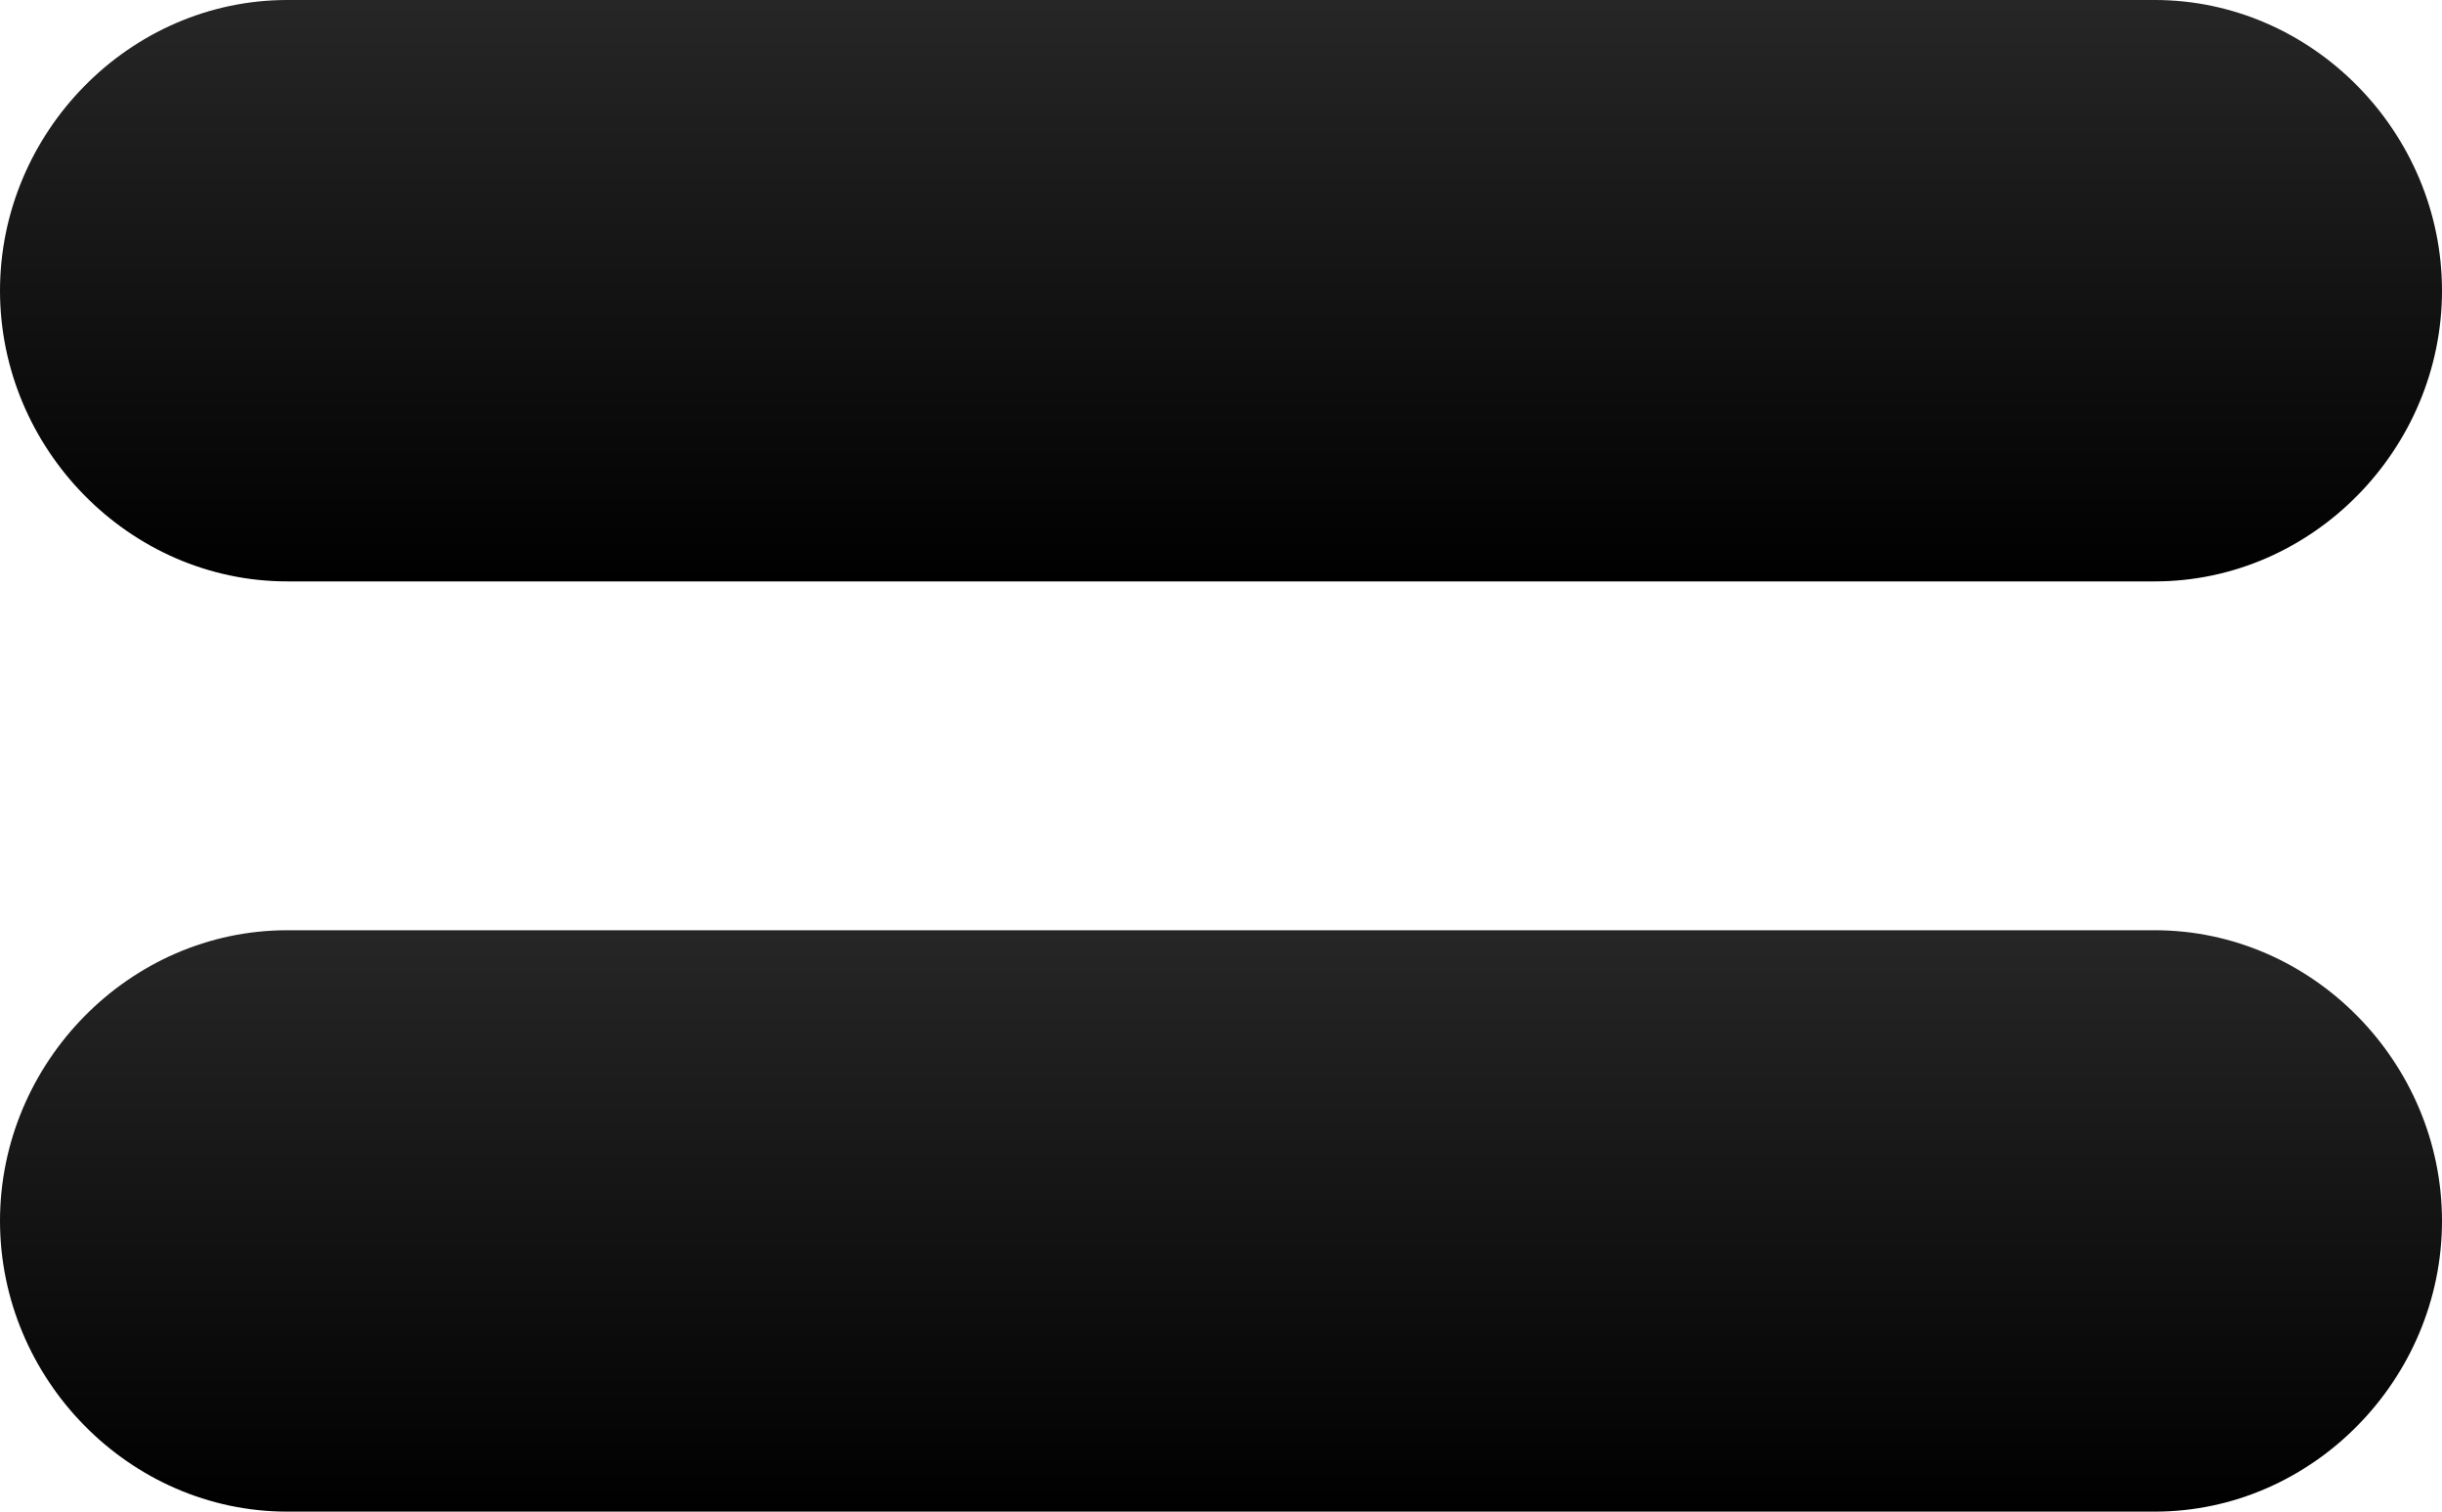
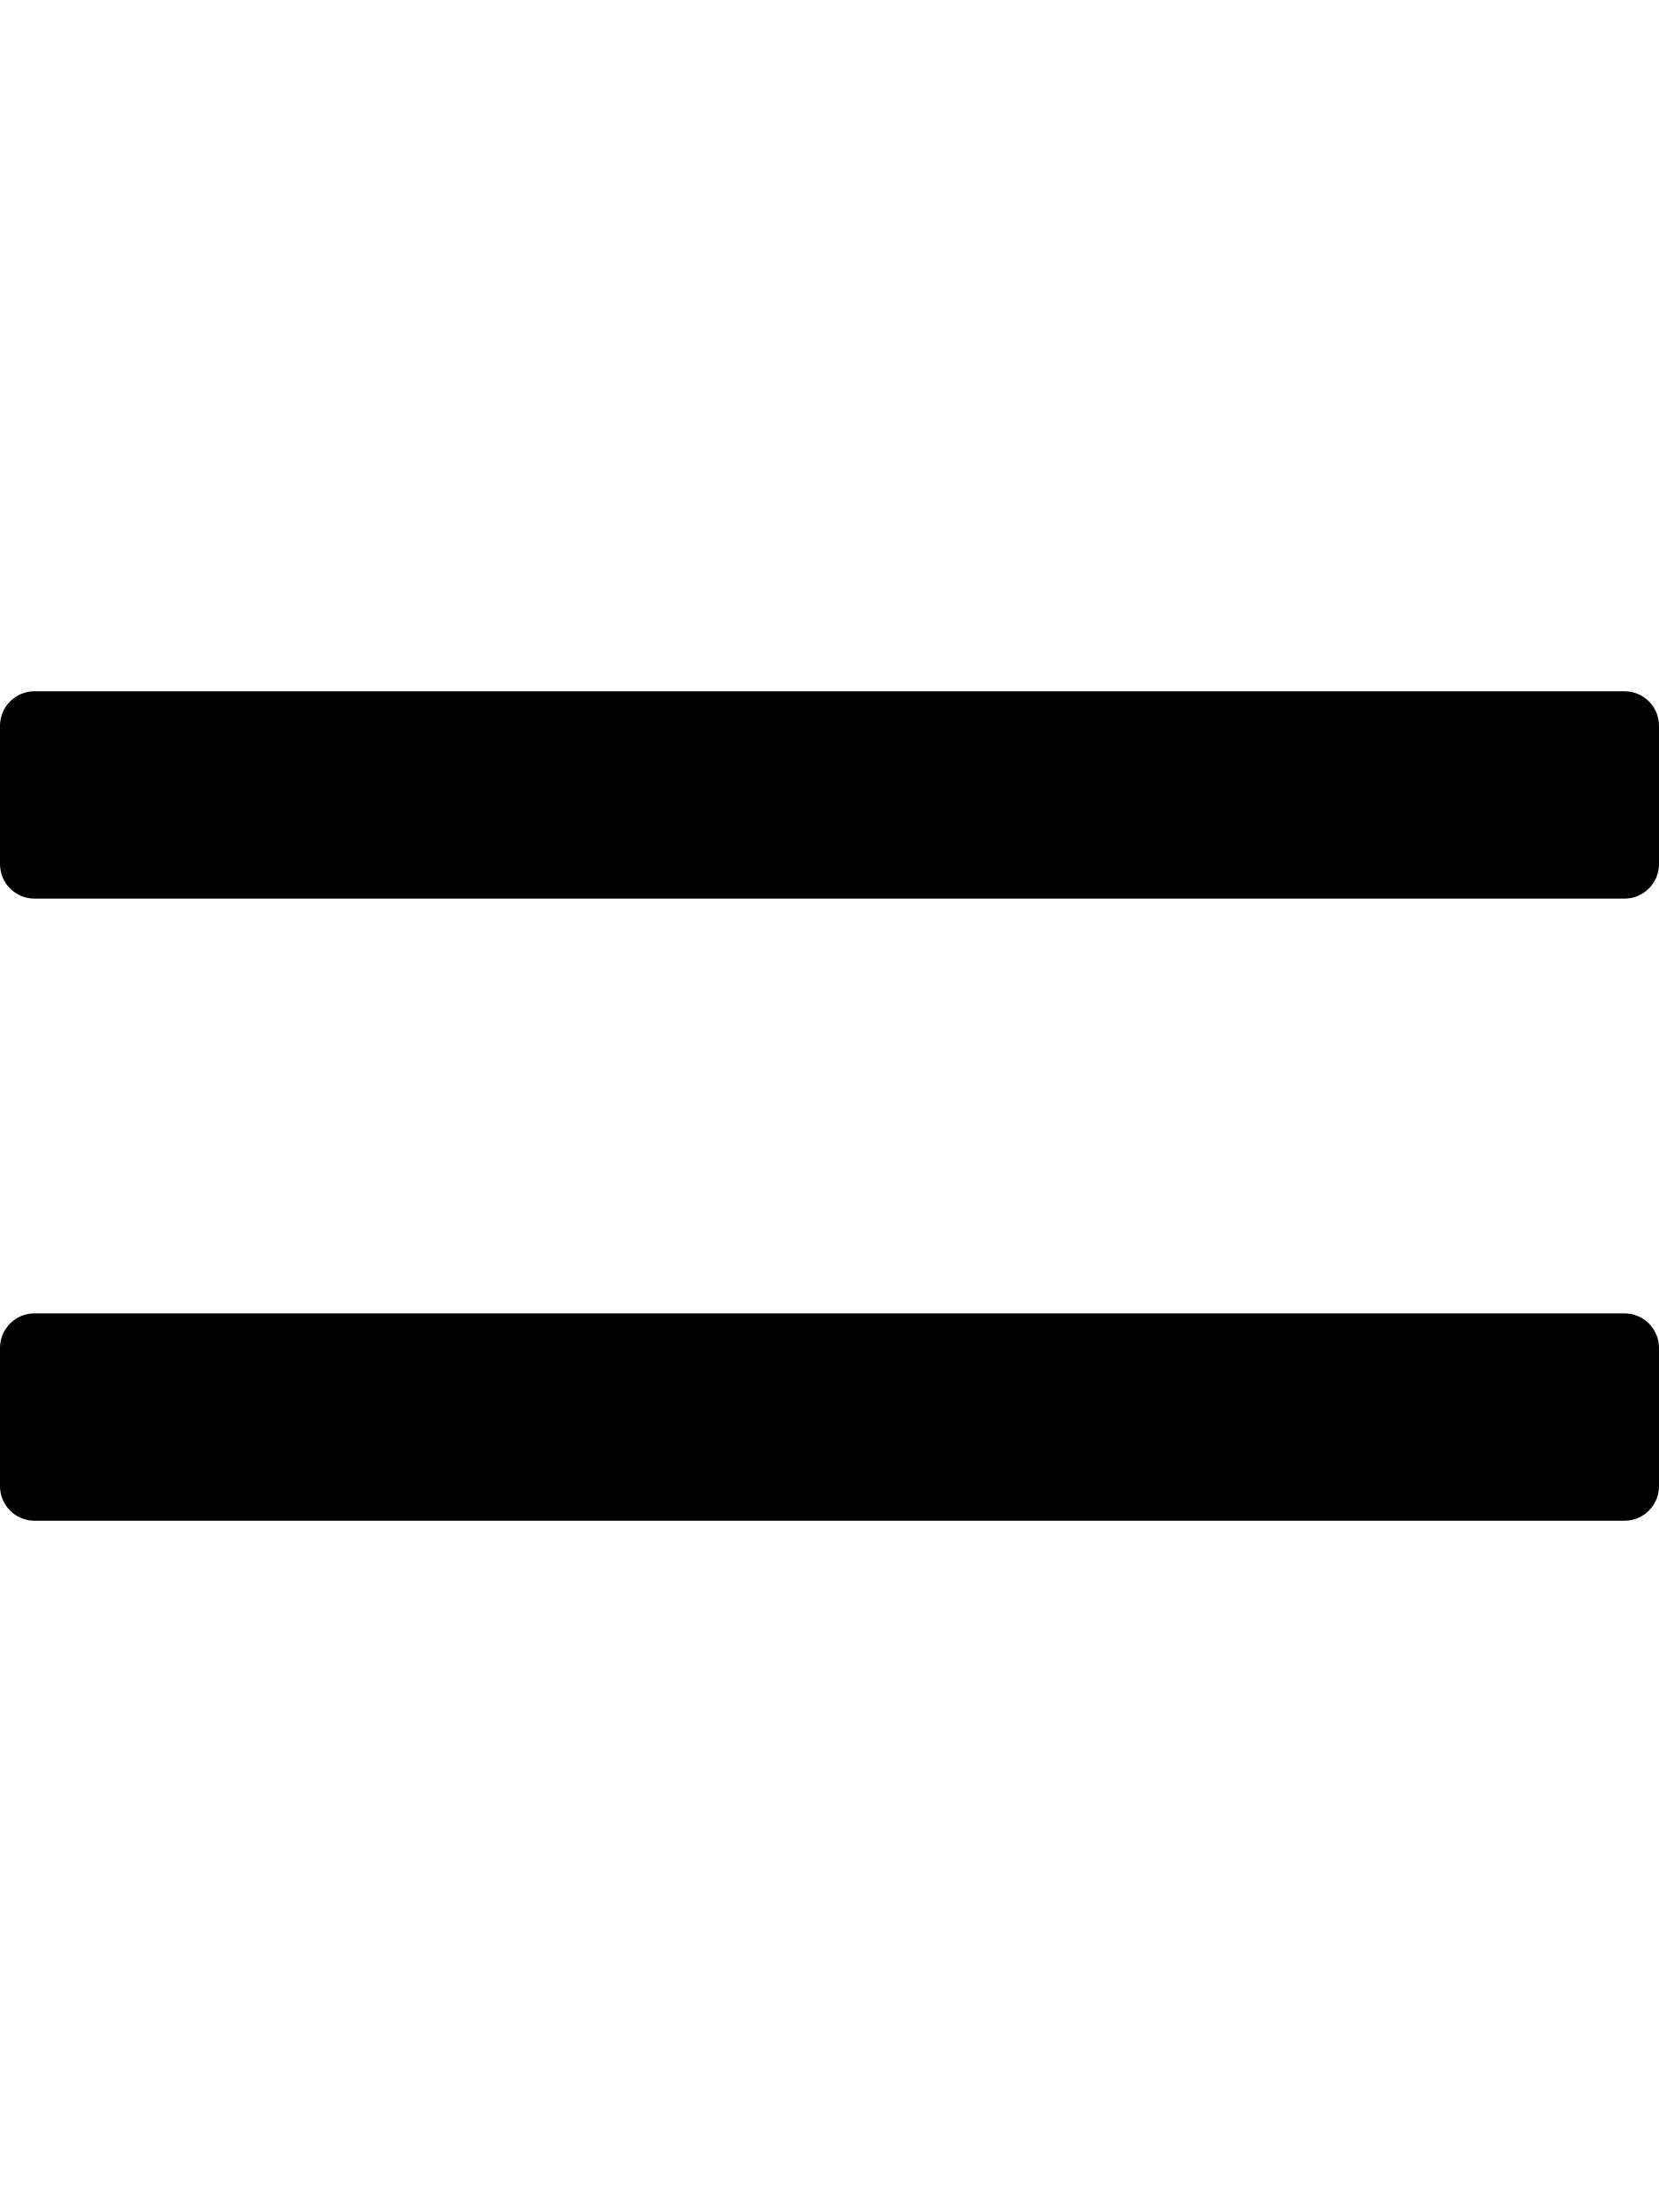
- <svg xmlns="http://www.w3.org/2000/svg" viewBox="0 0 42 26" version="1.1">
-   <defs>
-     <linearGradient x1="50%" y1="0%" x2="50%" y2="100%" id="linearGradient-1">
-       <stop stop-color="currentColor" stop-opacity="0.85" offset="0%" />
-       <stop stop-color="currentColor" offset="100%" />
-     </linearGradient>
-   </defs>
-   <g id="Symbols" stroke="none" stroke-width="1" fill="none" fill-rule="evenodd">
-     <g id="equal" fill="url(#linearGradient-1)">
-       <path d="M4.941,10 L16,10 L26,10 L37.059,10 C39.776,10 42,7.718 42,5 C42,2.282 39.776,0 37.059,0 L26,0 L16,0 L4.941,0 C2.224,0 0,2.282 0,5 C0,7.718 2.224,10 4.941,10 Z" id="Path" />
-       <path d="M37.059,16 L26,16 L16,16 L4.941,16 C2.224,16 0,18.282 0,21 C0,23.718 2.224,26 4.941,26 L16,26 L26,26 L37.059,26 C39.776,26 42,23.718 42,21 C42,18.282 39.776,16 37.059,16 Z" id="Path" />
-     </g>
-   </g>
+ <svg xmlns="http://www.w3.org/2000/svg" viewBox="0 0 384 512">
+   <path d="M376 304H8c-4.42 0-8 3.58-8 8v32c0 4.42 3.58 8 8 8h368c4.42 0 8-3.58 8-8v-32c0-4.42-3.58-8-8-8zm0-144H8c-4.42 0-8 3.58-8 8v32c0 4.42 3.58 8 8 8h368c4.42 0 8-3.58 8-8v-32c0-4.42-3.58-8-8-8z" fill="currentColor" />
</svg>
